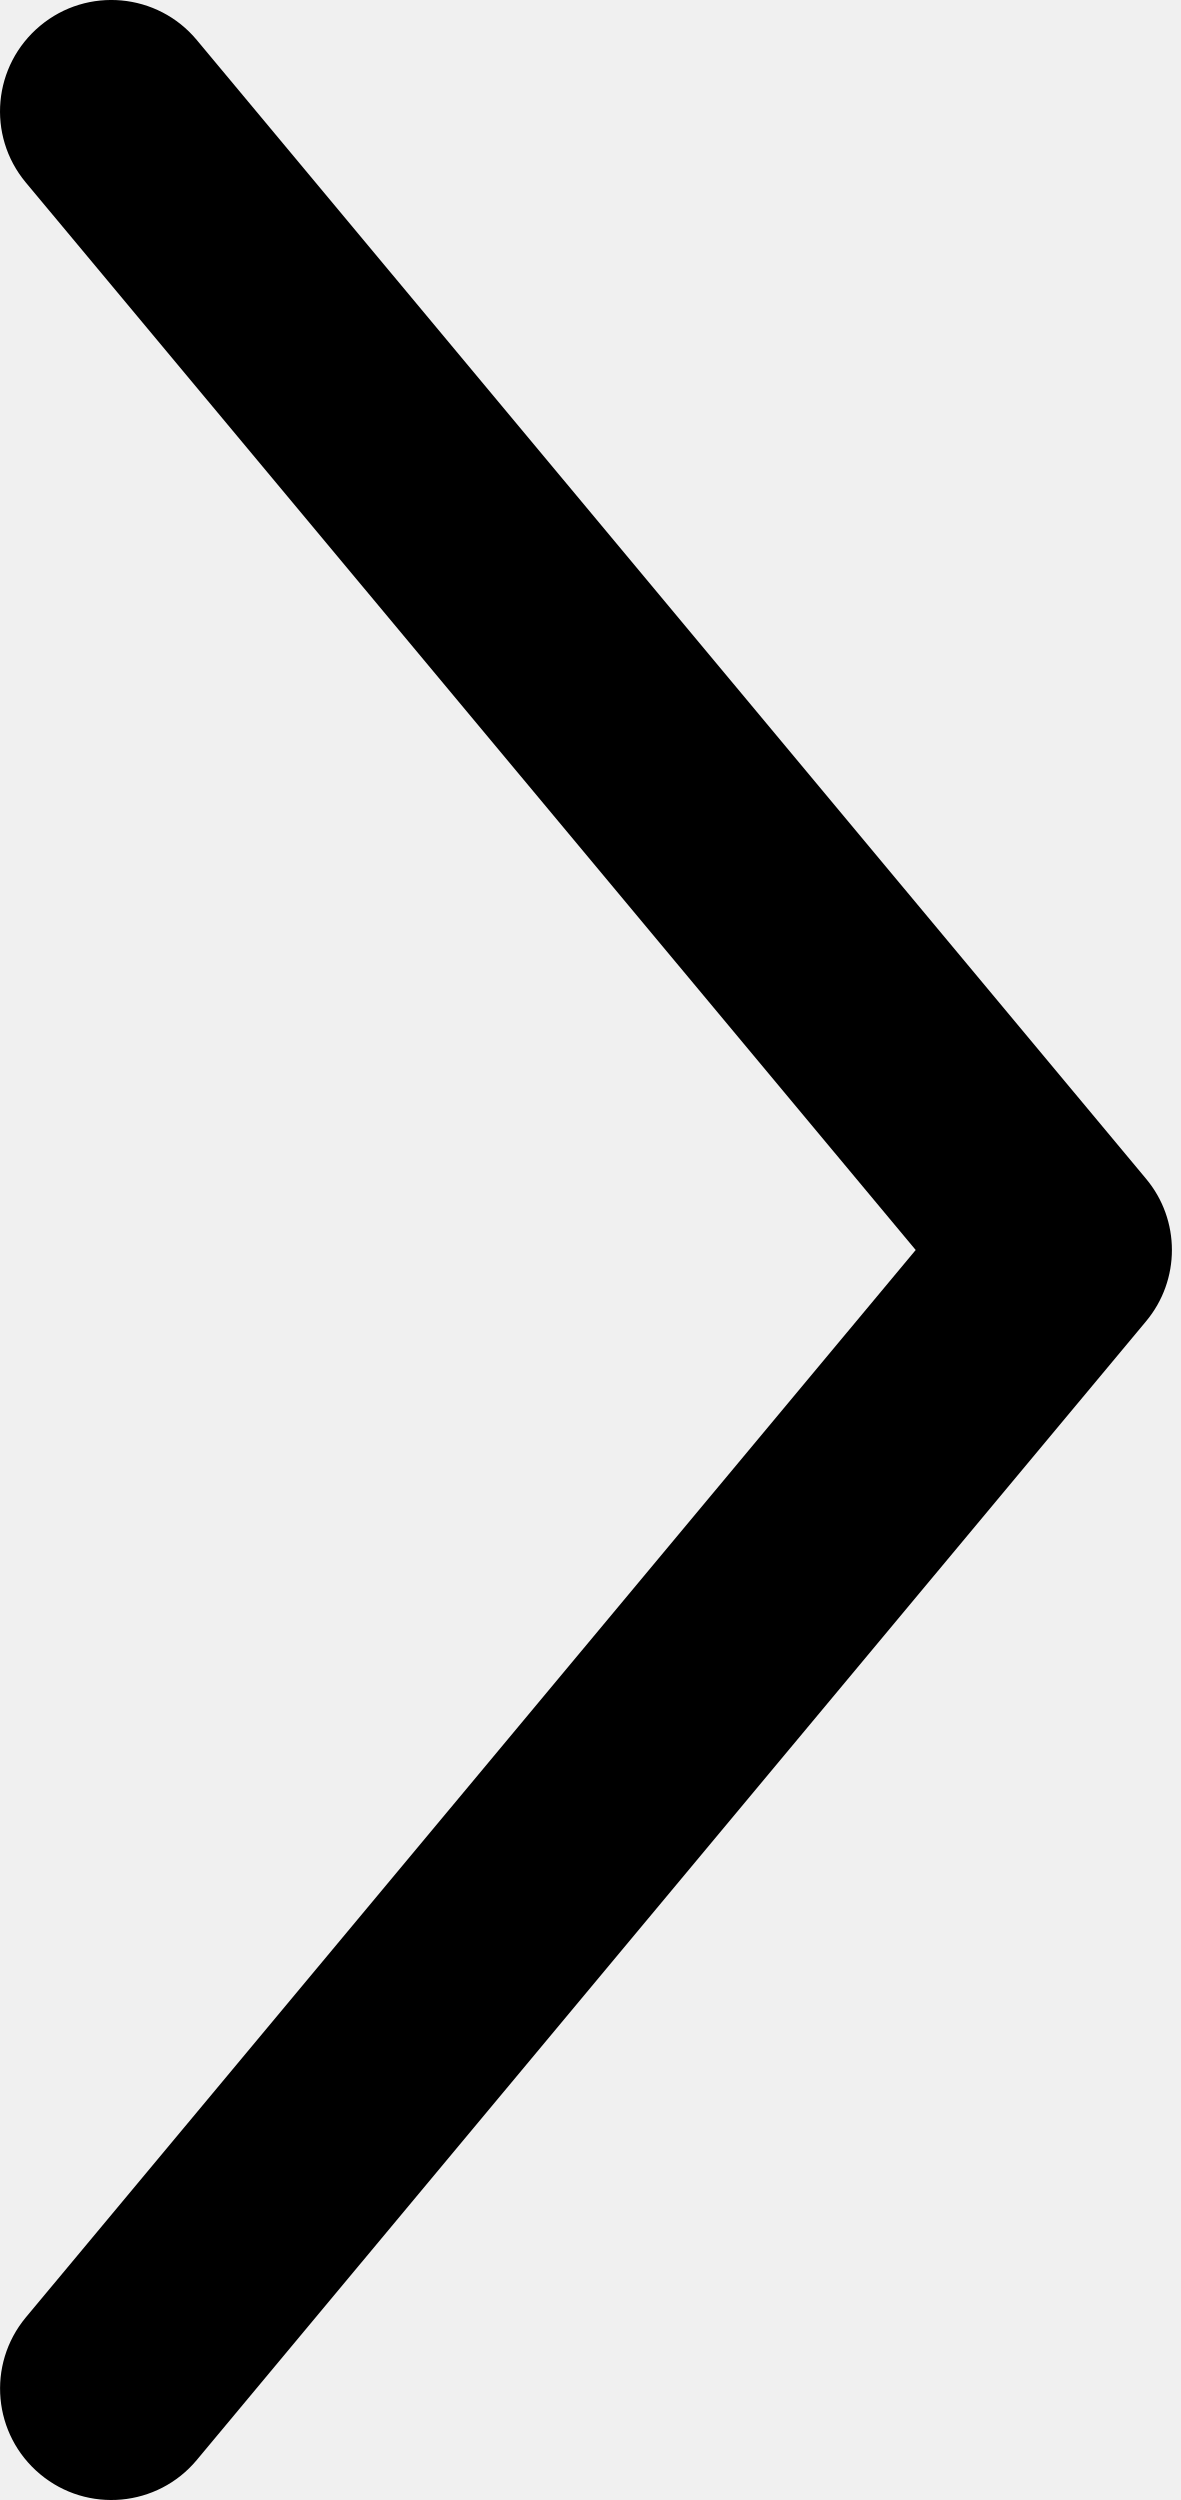
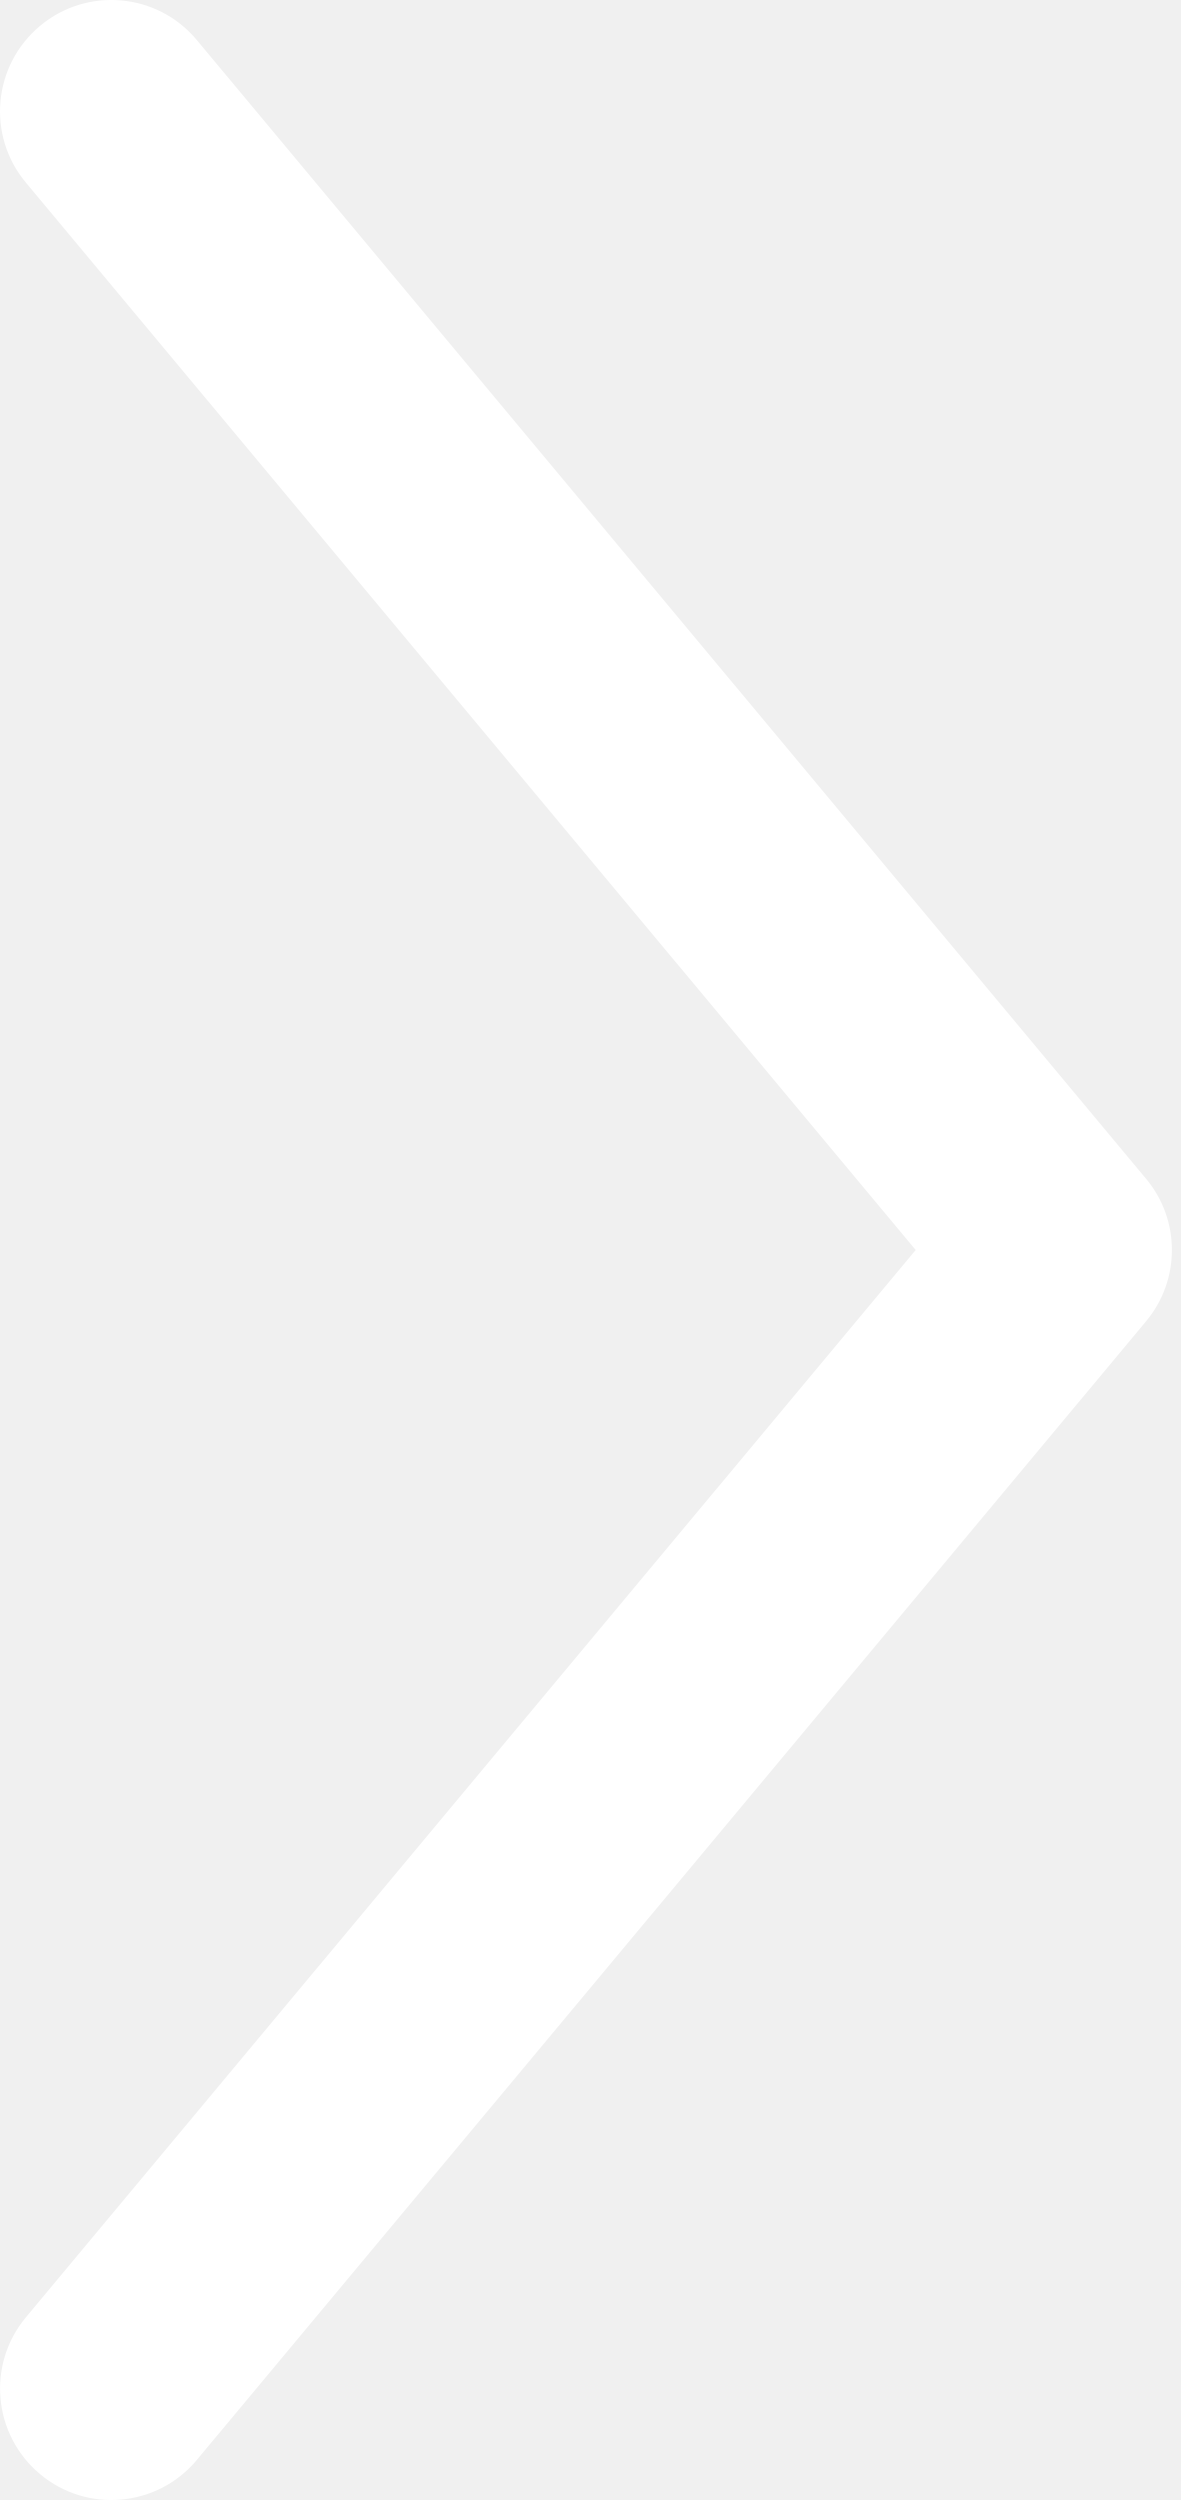
<svg xmlns="http://www.w3.org/2000/svg" width="34px" height="72px" viewBox="0 0 34 72" version="1.1">
  <defs />
-   <g id="Page-1" stroke="none" stroke-width="1" fill="none" fill-rule="evenodd">
-     <path d="M33.005,33.947 L5.667,1.152 C4.536,-0.207 2.513,-0.391 1.155,0.744 C-0.206,1.881 -0.39,3.896 0.743,5.256 L26.372,36 L0.743,66.742 C-0.388,68.105 -0.204,70.121 1.155,71.256 C2.512,72.391 4.536,72.207 5.667,70.848 L33.005,38.055 C33.503,37.459 33.751,36.729 33.751,36 C33.751,35.27 33.503,34.541 33.005,33.947 L33.005,33.947 Z" id="Shape" fill="#000000" />
+   <g id="Page-1" stroke="none" stroke-width="1" fill="#fff" fill-rule="evenodd">
+     <path d="M33.005,33.947 L5.667,1.152 C4.536,-0.207 2.513,-0.391 1.155,0.744 C-0.206,1.881 -0.39,3.896 0.743,5.256 L26.372,36 L0.743,66.742 C-0.388,68.105 -0.204,70.121 1.155,71.256 C2.512,72.391 4.536,72.207 5.667,70.848 L33.005,38.055 C33.503,37.459 33.751,36.729 33.751,36 C33.751,35.27 33.503,34.541 33.005,33.947 L33.005,33.947 Z" id="Shape" />
  </g>
</svg>
